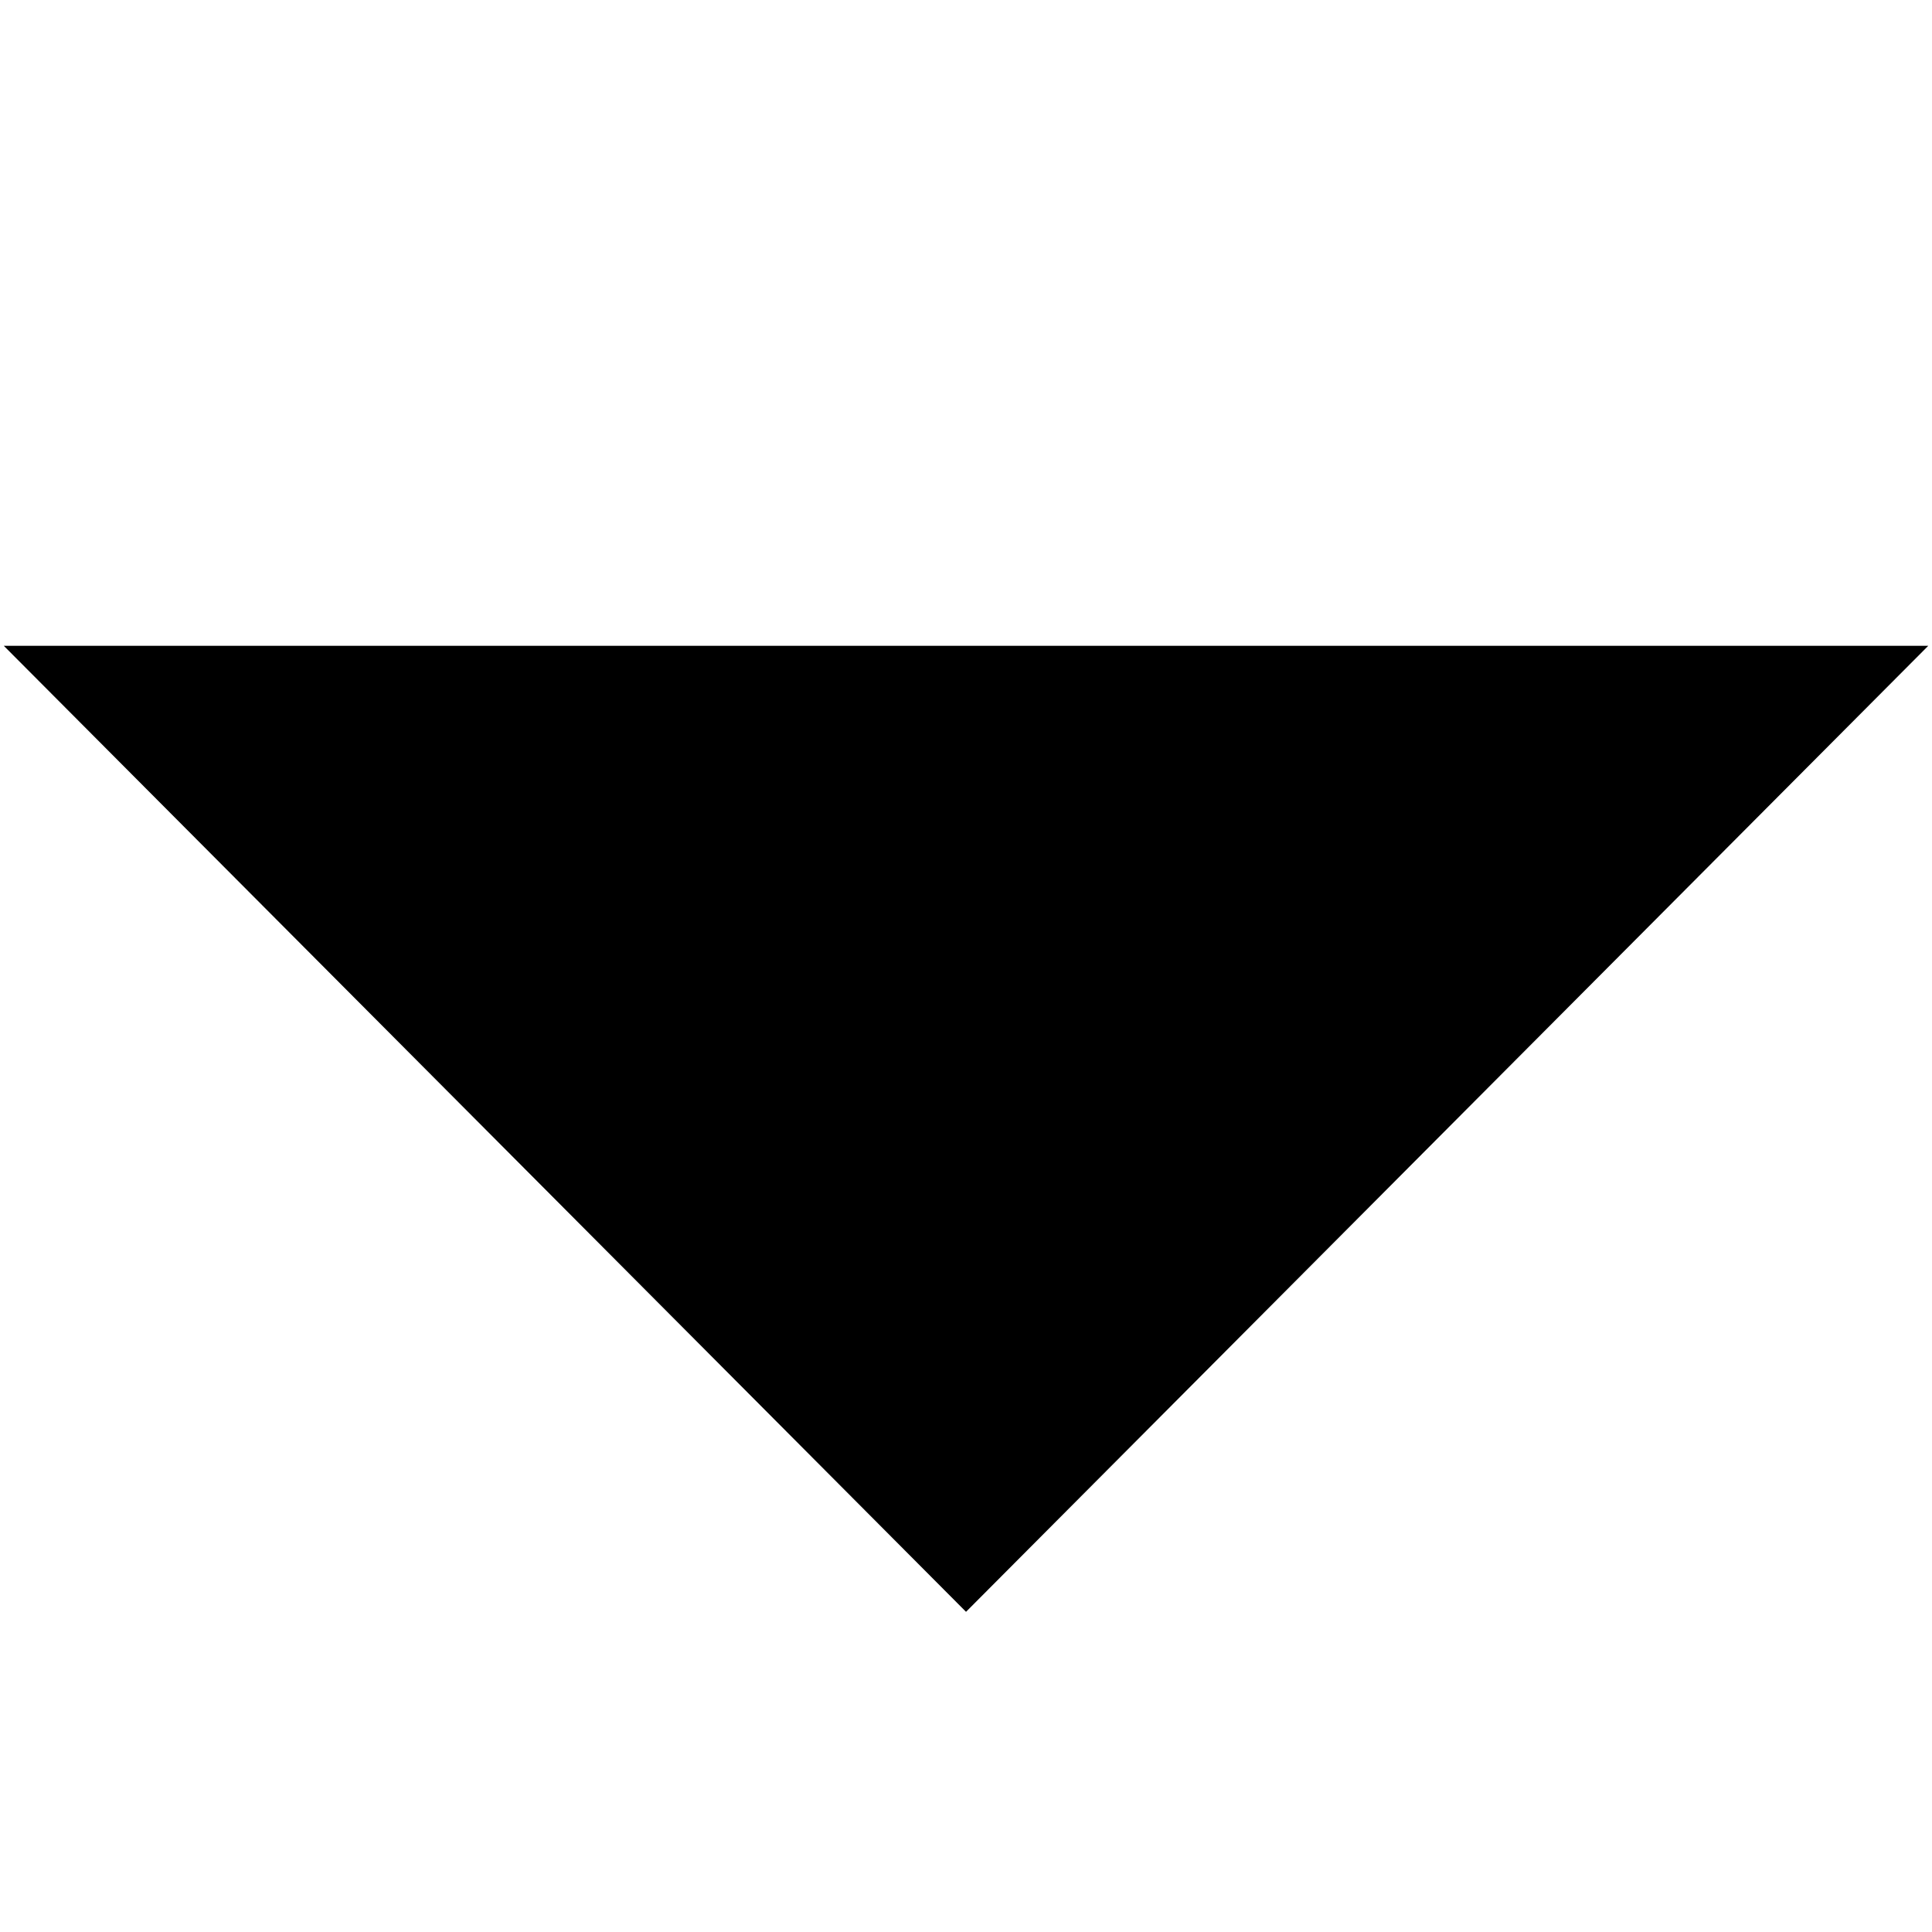
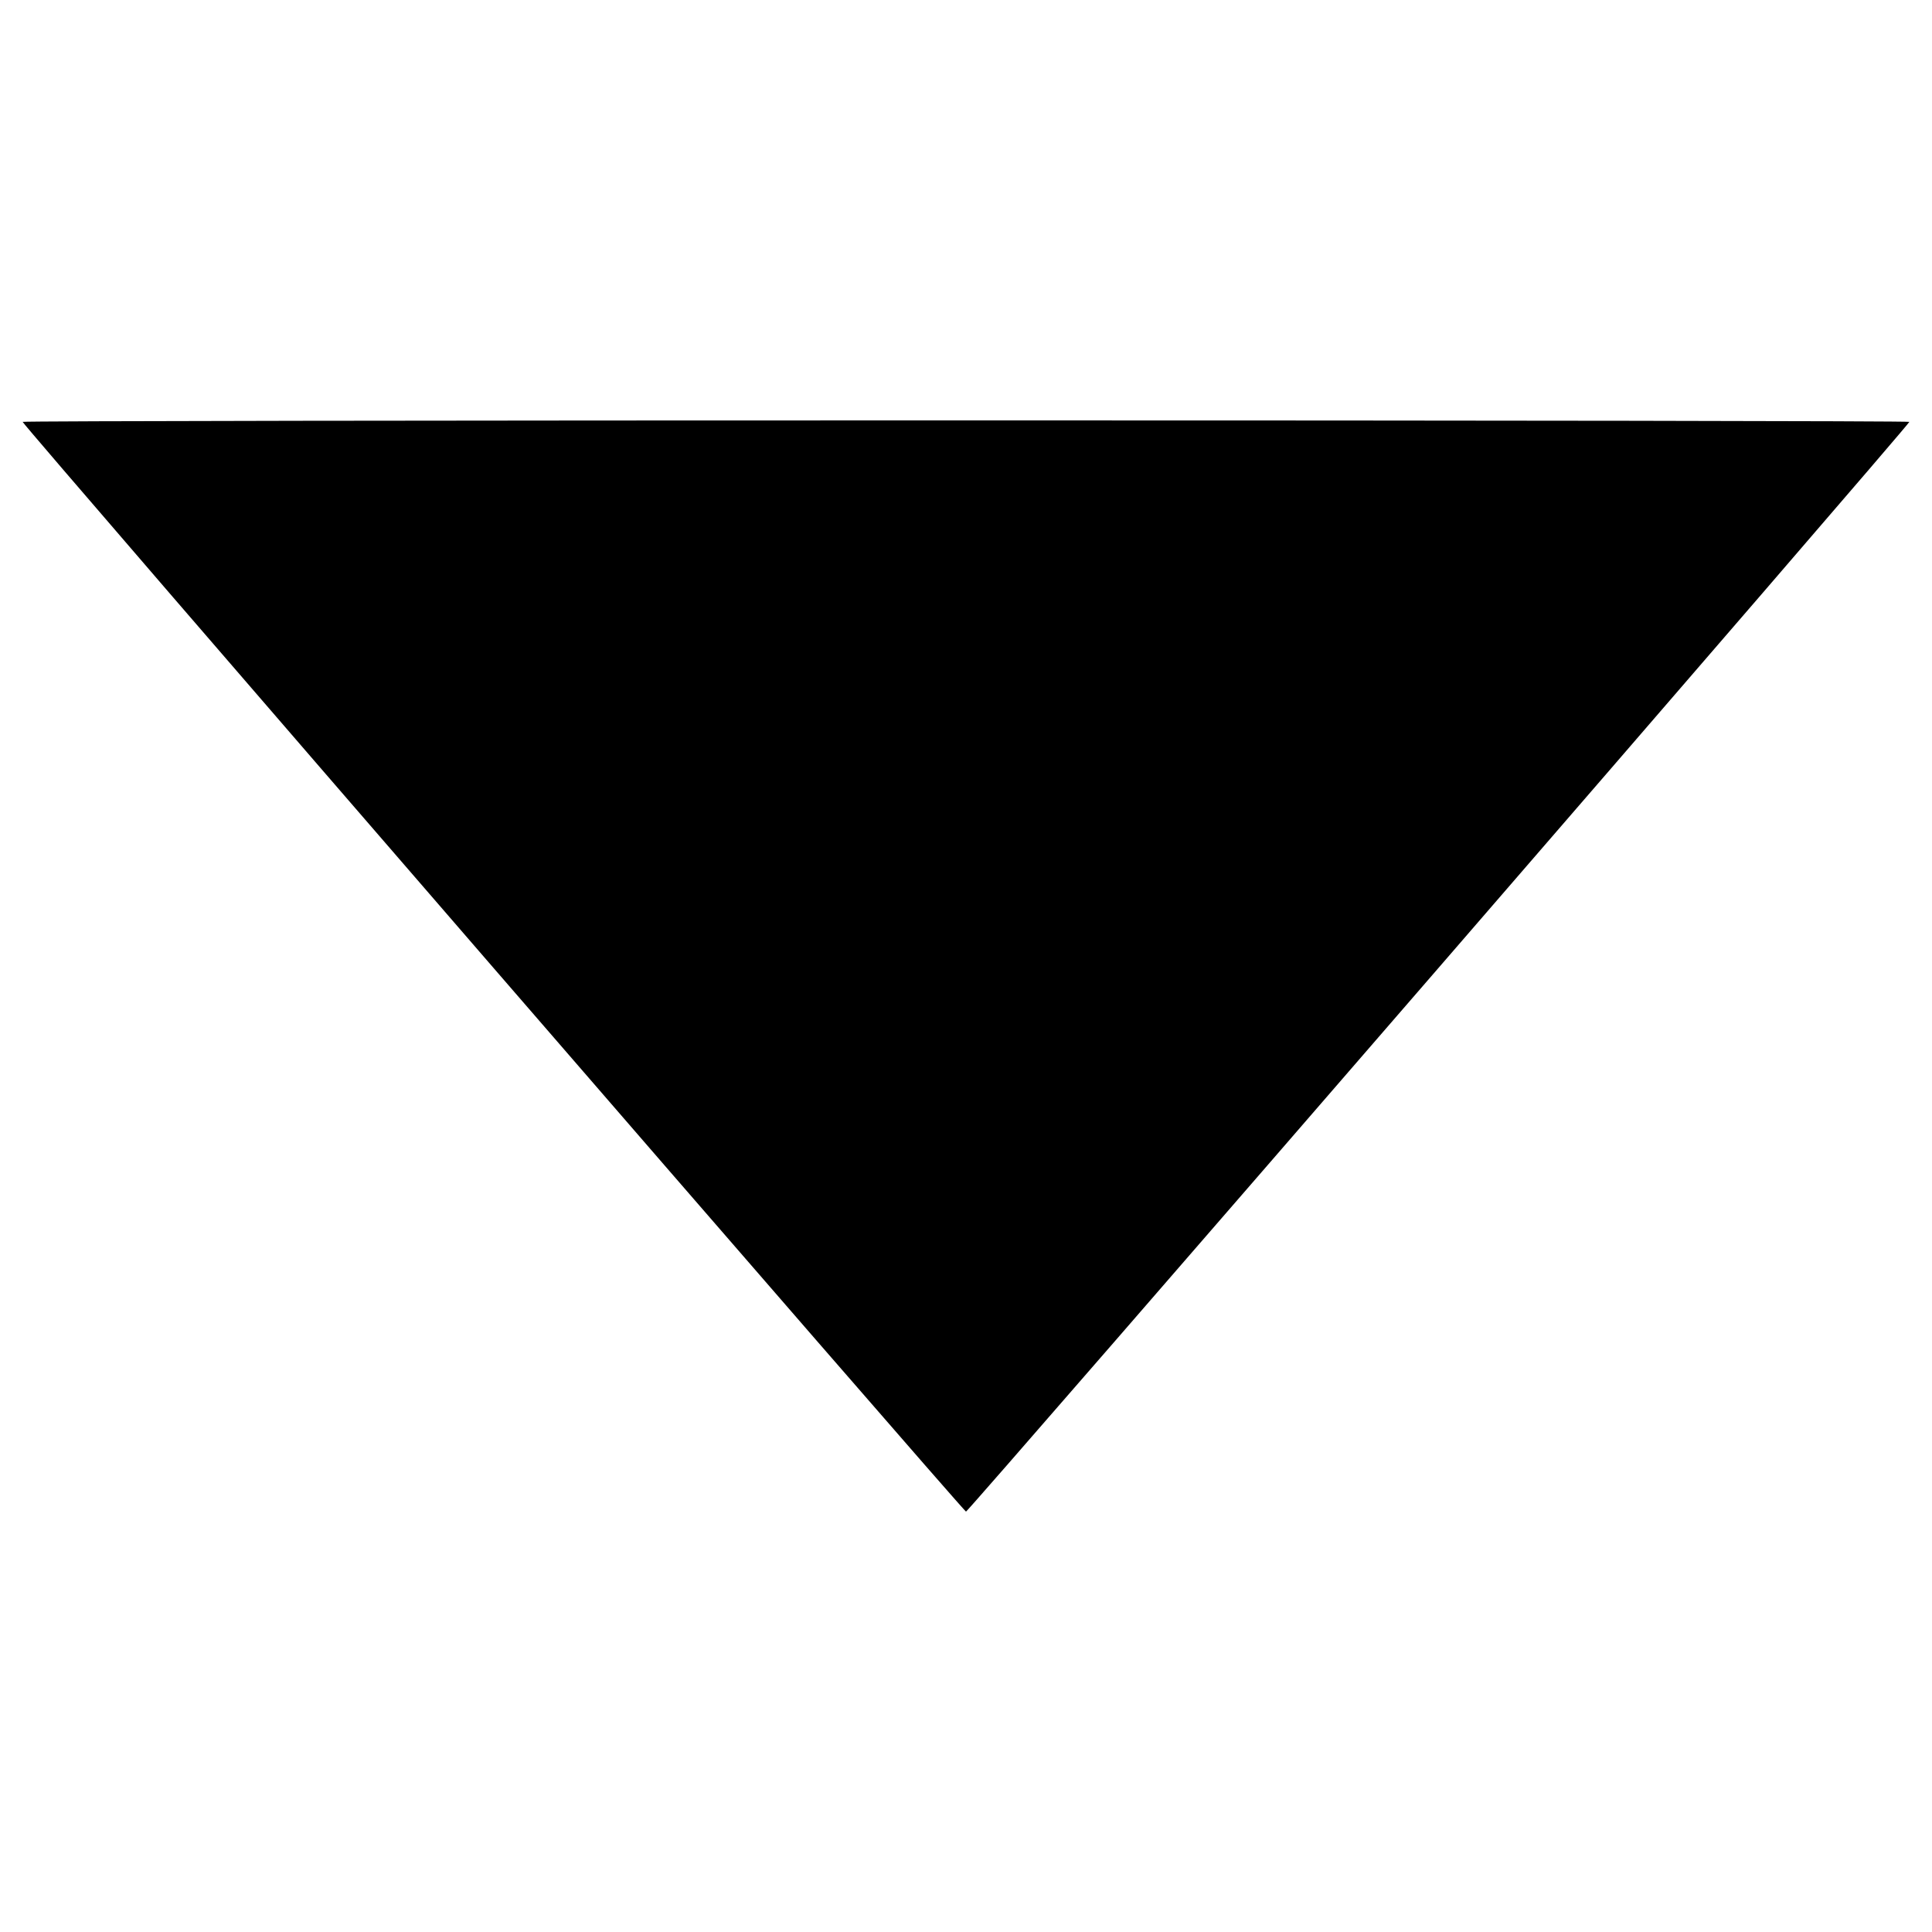
- <svg xmlns="http://www.w3.org/2000/svg" width="512" height="512" viewBox="0 0 512 512" id="svg3794" version="1.1">
-   <defs id="defs3796" />
-   <g id="layer1" transform="translate(-528.5711,31.066)">
-     <polyline transform="matrix(44.61942,0,0,44.7944,-26920.154,-948.154)" id="polyline3403" points="626.627,24.294 620.912,30.009 615.197,24.294 " />
+ <svg xmlns="http://www.w3.org/2000/svg" width="512" height="512" viewBox="0 0 512 512" id="svg3350" version="1.1">
+   <defs id="defs3352" />
+   <g id="layer1" transform="translate(0,-540.3622)">
+     <g style="fill:#000000;stroke:none" transform="matrix(0.07836991,0,0,-0.07836991,5.216288,948.7916)" id="g6">
+       <path d="m 10,3785 c 0,-10 3182,-3685 3190,-3685 8,0 3190,3675 3190,3685 0,3 -1435,5 -3190,5 -1754,0 -3190,-2 -3190,-5 z" id="path8" />
+     </g>
  </g>
</svg>
